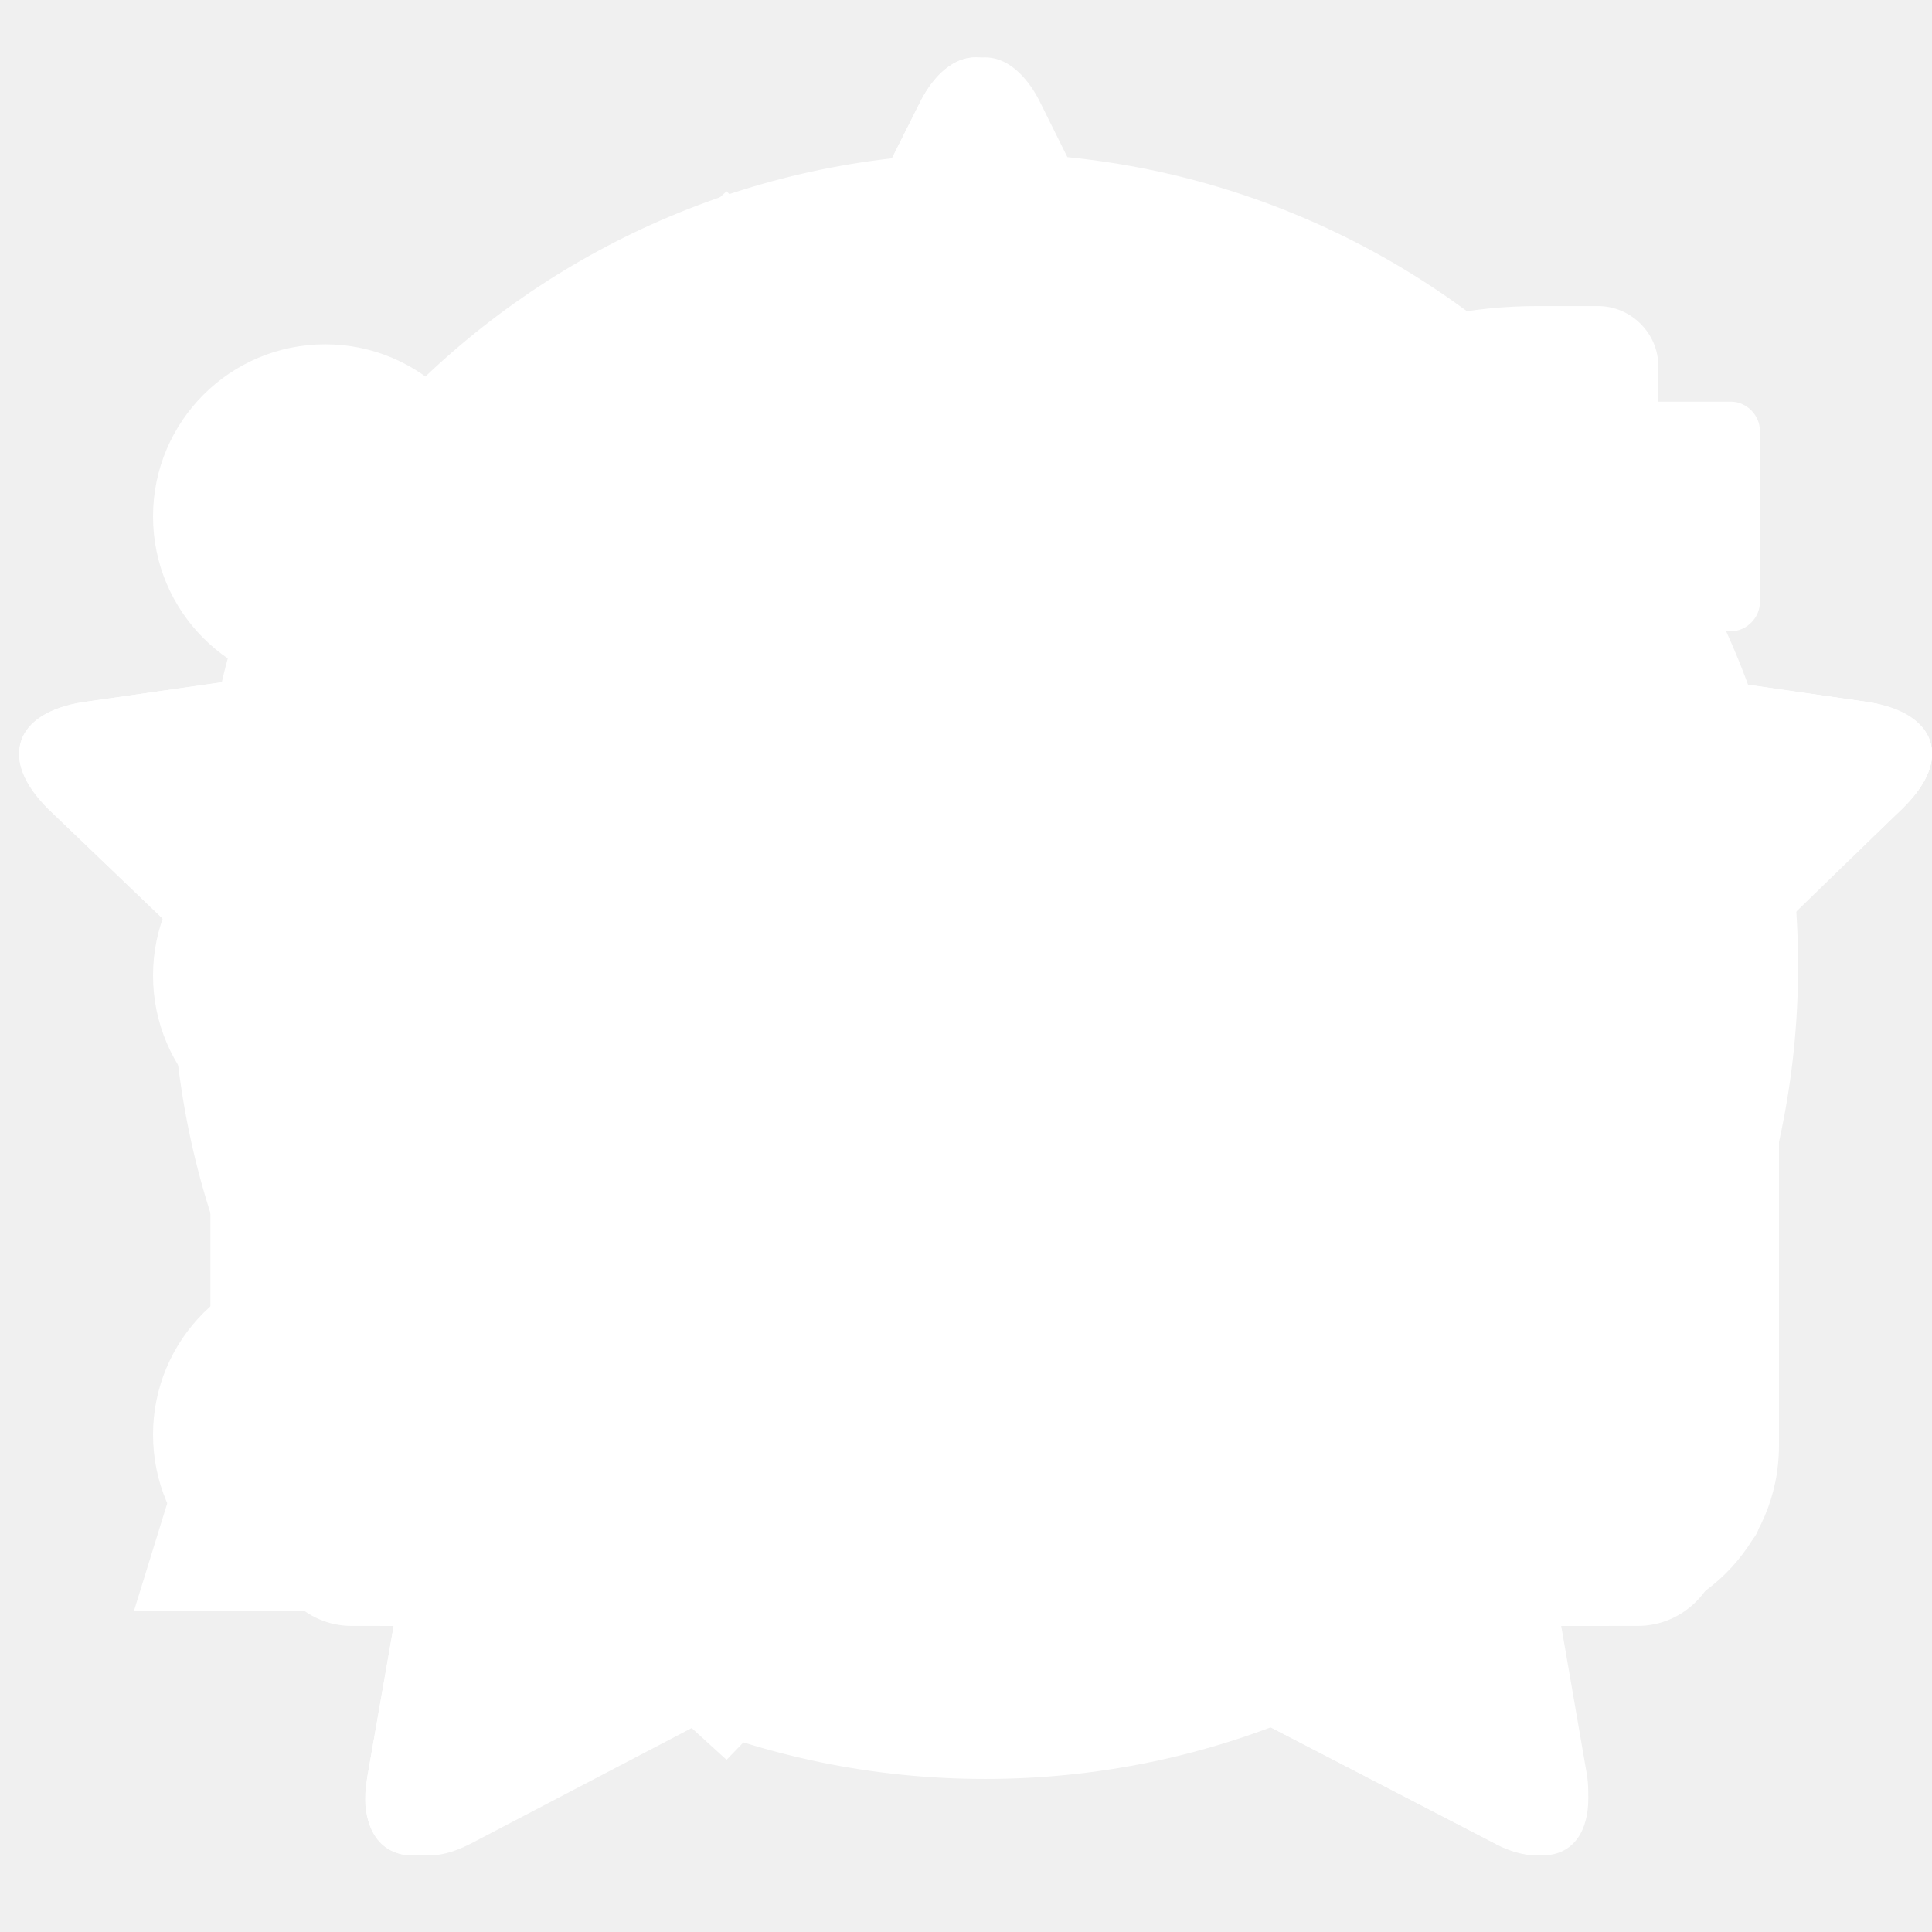
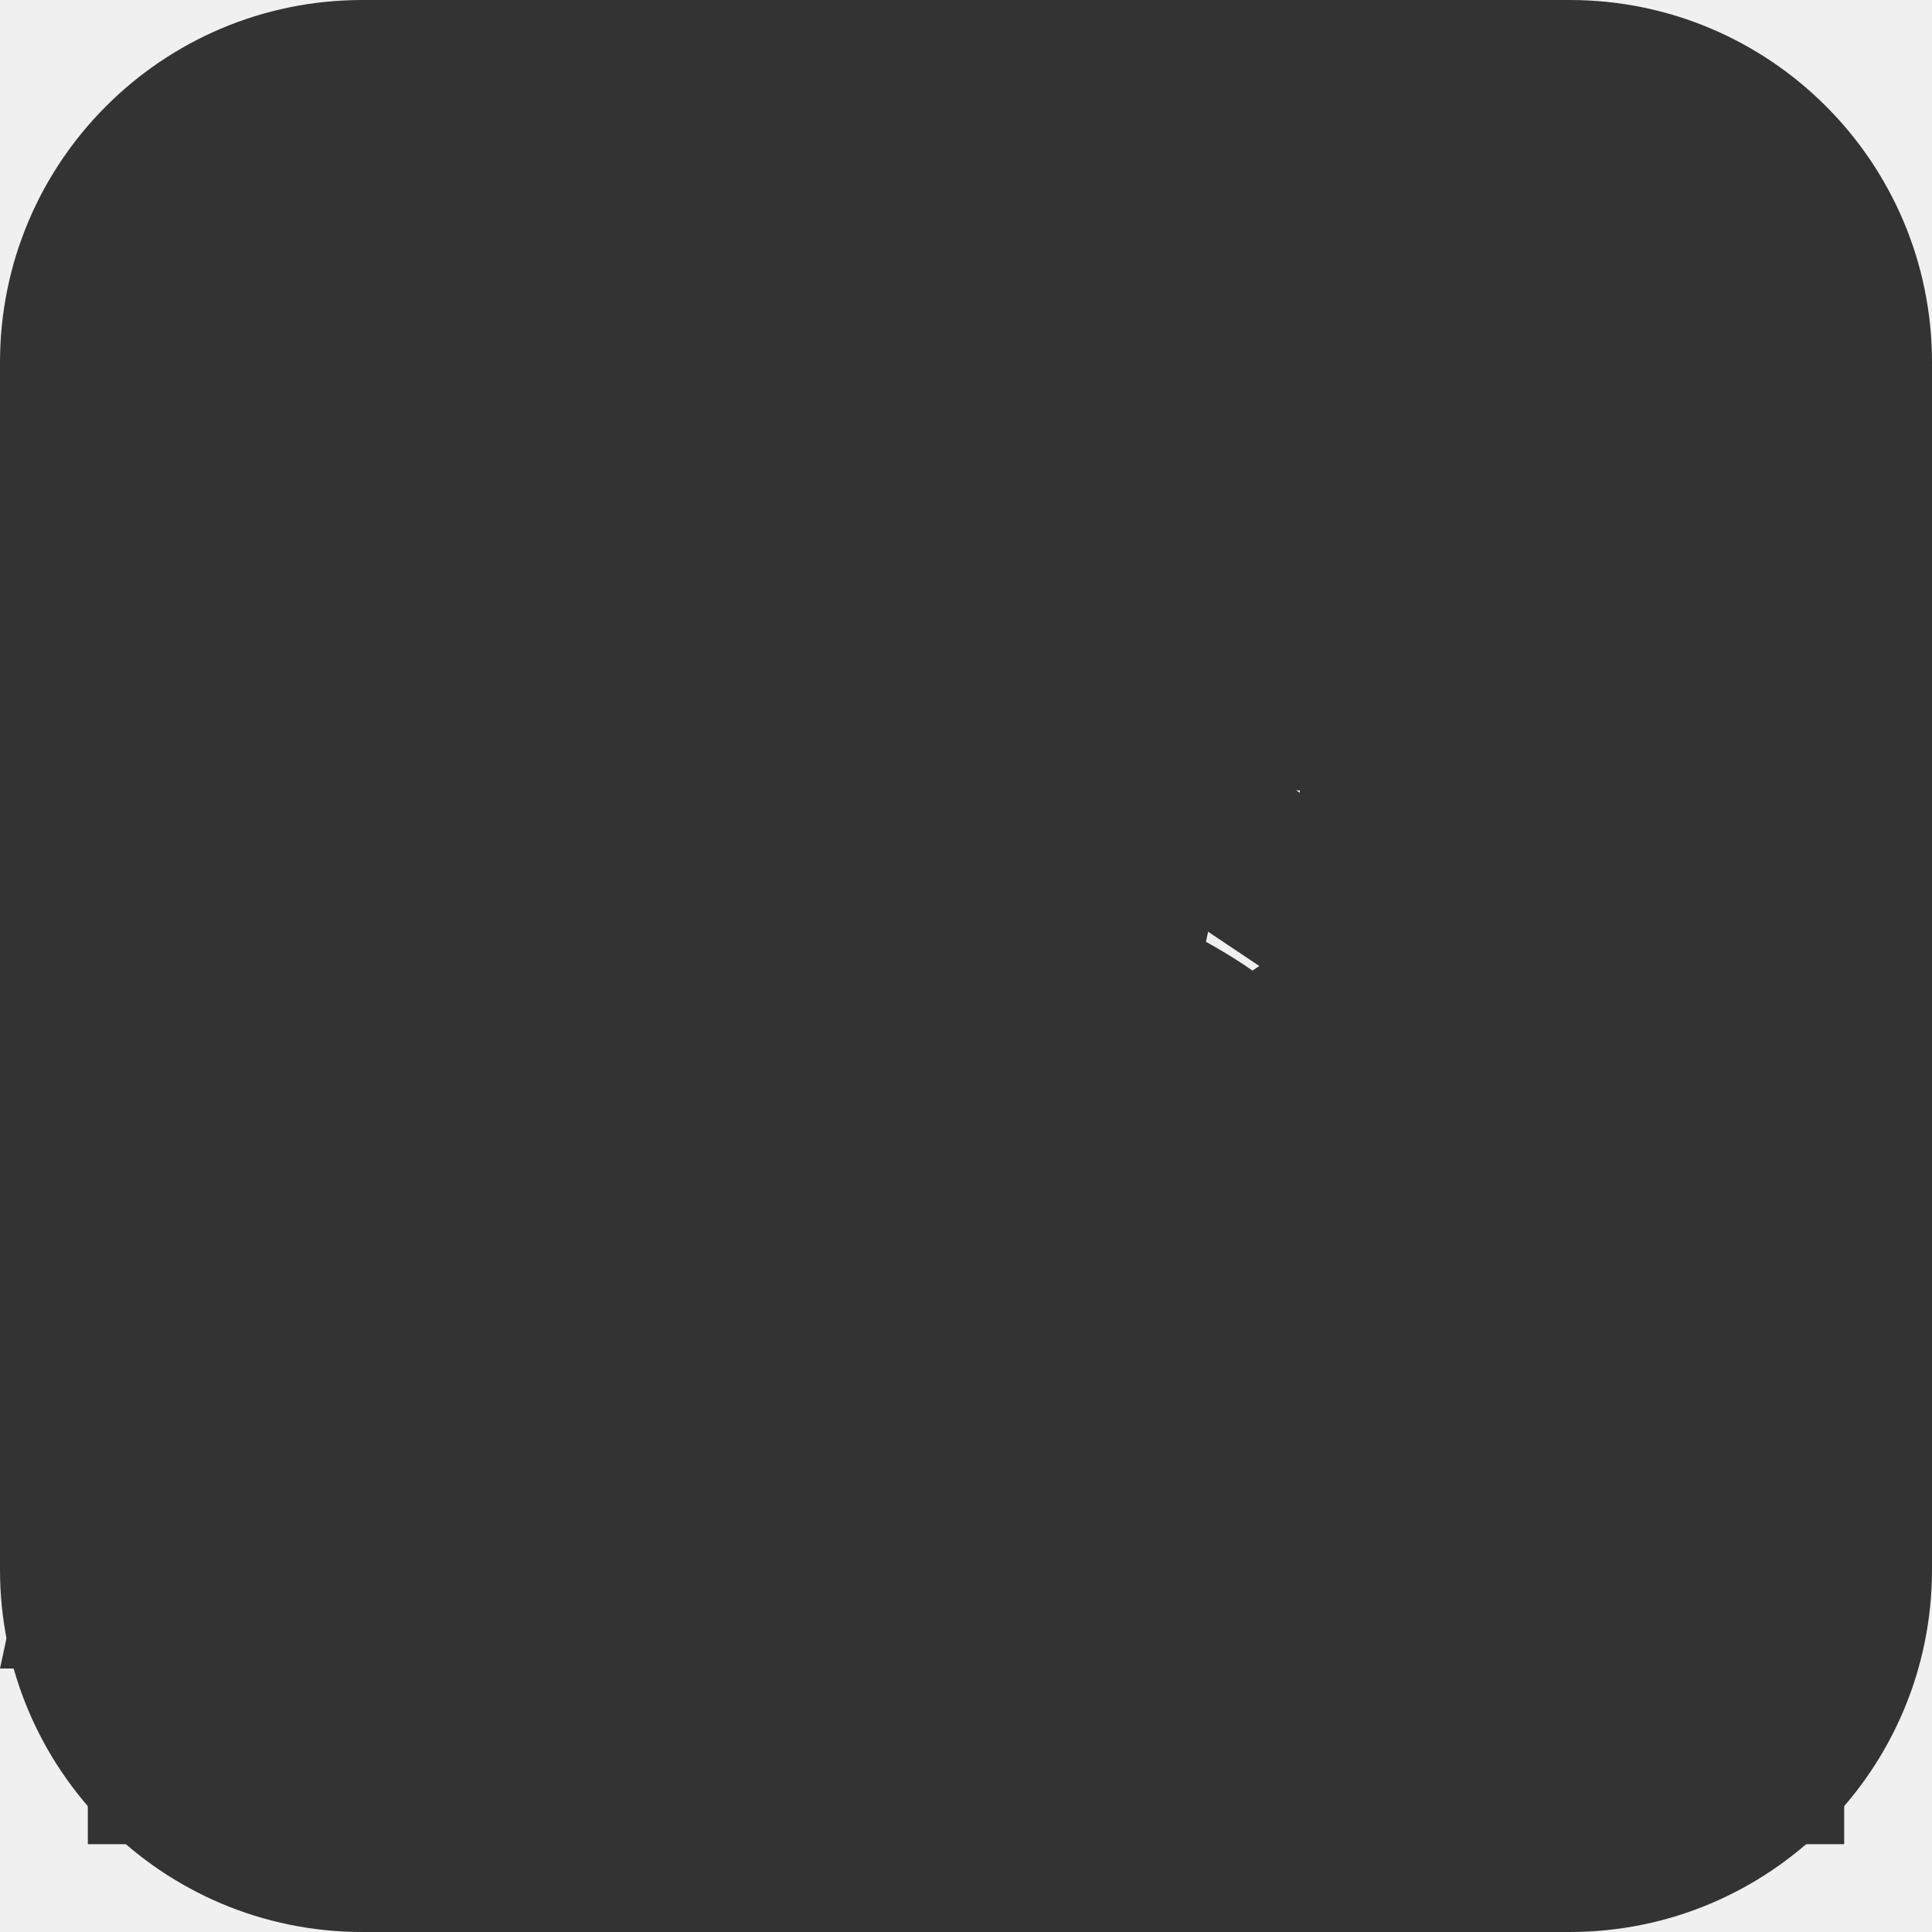
- <svg xmlns="http://www.w3.org/2000/svg" width="101" height="101" viewBox="0 0 101 101" fill="none">
-   <g id="icons">
-     <path id="quote" d="M48.846 56.773C48.846 51.578 44.608 47.364 39.385 47.364H28.346C25.734 47.364 23.615 45.256 23.615 42.659V41.091C23.615 34.181 29.282 28.546 36.231 28.546H39.385C41.109 28.546 42.538 27.124 42.538 25.409V19.136C42.538 17.421 41.109 16 39.385 16H36.231C22.334 16 11 27.271 11 41.091V75.591C11 80.785 15.238 85 20.462 85H39.385C44.608 85 48.846 80.785 48.846 75.591V56.773ZM93 56.773C93 51.578 88.762 47.364 83.538 47.364H72.5C69.888 47.364 67.769 45.256 67.769 42.659V41.091C67.769 34.181 73.436 28.546 80.385 28.546H83.538C85.263 28.546 86.692 27.124 86.692 25.409V19.136C86.692 17.421 85.263 16 83.538 16H80.385C66.488 16 55.154 27.271 55.154 41.091V75.591C55.154 80.785 59.392 85 64.615 85H83.538C88.762 85 93 80.785 93 75.591V56.773Z" fill="white" />
-     <path id="close" d="M72.584 63.007C72.584 63.947 72.197 64.888 71.533 65.552L66.552 70.533C65.888 71.197 64.947 71.584 64.007 71.584C63.066 71.584 62.18 71.197 61.516 70.533L51.5 60.516L41.484 70.533C40.82 71.197 39.934 71.584 38.993 71.584C38.053 71.584 37.112 71.197 36.448 70.533L31.467 65.552C30.803 64.888 30.416 63.947 30.416 63.007C30.416 62.066 30.803 61.18 31.467 60.516L41.484 50.5L31.467 40.484C30.803 39.82 30.416 38.934 30.416 37.993C30.416 37.053 30.803 36.112 31.467 35.448L36.448 30.467C37.112 29.803 38.053 29.416 38.993 29.416C39.934 29.416 40.82 29.803 41.484 30.467L51.5 40.484L61.516 30.467C62.18 29.803 63.066 29.416 64.007 29.416C64.947 29.416 65.888 29.803 66.552 30.467L71.533 35.448C72.197 36.112 72.584 37.053 72.584 37.993C72.584 38.934 72.197 39.82 71.533 40.484L61.516 50.5L71.533 60.516C72.197 61.18 72.584 62.066 72.584 63.007ZM94 50.5C94 27.037 74.963 8 51.5 8C28.037 8 9 27.037 9 50.5C9 73.963 28.037 93 51.5 93C74.963 93 94 73.963 94 50.5Z" fill="white" />
-     <g id="library">
-       <path d="M58.924 15H40.462V84.231H58.924V31.156L68.154 84.232L81.999 81.924L72.77 28.846L58.924 31.154V15Z" fill="white" />
-       <path d="M22 28.846H35.846V84.231H22V28.846Z" fill="white" />
-     </g>
-     <path id="download" d="M72.462 76C72.462 77.641 71.137 79 69.538 79C67.94 79 66.615 77.641 66.615 76C66.615 74.359 67.94 73 69.538 73C71.137 73 72.462 74.359 72.462 76ZM84.154 76C84.154 77.641 82.829 79 81.231 79C79.632 79 78.308 77.641 78.308 76C78.308 74.359 79.632 73 81.231 73C82.829 73 84.154 74.359 84.154 76ZM90 65.5C90 63.016 88.036 61 85.615 61H64.423L58.212 67.375C56.522 69.062 54.329 70 52 70C49.671 70 47.478 69.062 45.788 67.375L39.623 61H18.385C15.964 61 14 63.016 14 65.5V80.5C14 82.984 15.964 85 18.385 85H85.615C88.036 85 90 82.984 90 80.5V65.5ZM75.156 38.828C74.7 37.75 73.649 37 72.462 37H60.769V16C60.769 14.359 59.445 13 57.846 13H46.154C44.555 13 43.231 14.359 43.231 16V37H31.538C30.351 37 29.3 37.75 28.844 38.828C28.387 39.953 28.615 41.266 29.483 42.109L49.945 63.109C50.493 63.719 51.269 64 52 64C52.731 64 53.507 63.719 54.055 63.109L74.517 42.109C75.385 41.266 75.613 39.953 75.156 38.828Z" fill="white" />
-     <path id="chevron-down" d="M51.405 61.105L81.084 31L92 42.983L51.381 83L10 42.983L20.916 31L51.405 61.105Z" fill="white" />
-     <path id="chevron-right" d="M56.105 50.595L26 20.916L37.983 10L78 50.619L37.983 92L26 81.084L56.105 50.595Z" fill="white" />
-     <g id="text-size">
-       <path fill-rule="evenodd" clip-rule="evenodd" d="M24.387 69.091H40.757L45.167 84.224L58.257 84.238L41.349 28H24.387L7 84.224H20.316L24.387 69.091ZM38.891 59.947H26.253L30.992 42.618L32.275 37.14H32.444L33.823 42.569L38.891 59.947Z" fill="white" />
-       <path d="M83.162 32.017H76.092V40.804H67.255V47.834H76.092V56.621H83.162V47.834H91.999V40.804H83.162V32.017Z" fill="white" />
-       <path d="M92 68.17V75.2H67.255V68.17H92Z" fill="white" />
-     </g>
-     <path id="star-hollow" d="M69.646 60.573L73.93 85.509L51.5 73.722L29.011 85.509L33.354 60.573L15.148 42.981L40.255 39.309L51.5 16.682L62.745 39.309L87.852 42.981L69.646 60.573ZM101 39.427C101 37.65 99.096 36.94 97.668 36.703L67.802 32.379L54.415 5.428C53.88 4.303 52.868 3 51.5 3C50.132 3 49.12 4.303 48.585 5.428L35.198 32.379L5.332 36.703C3.844 36.94 2 37.65 2 39.427C2 40.493 2.773 41.5 3.487 42.27L25.144 63.238L20.027 92.854C19.968 93.268 19.908 93.624 19.908 94.038C19.908 95.579 20.681 97 22.407 97C23.24 97 24.013 96.704 24.787 96.289L51.5 82.311L78.213 96.289C78.927 96.704 79.76 97 80.593 97C82.319 97 83.032 95.638 83.032 94.038C83.032 93.624 83.032 93.268 82.973 92.854L77.856 63.238L99.453 42.27C100.227 41.5 101 40.493 101 39.427Z" fill="white" />
-     <path id="star-half" d="M72.285 57.789L69.34 60.573L70.061 64.482L73.667 85.509L54.553 75.558L51.007 73.722V16.682L60.564 35.755L62.367 39.309L66.334 39.901L87.732 42.981L72.285 57.789ZM99.453 42.27C102.098 39.723 101.257 37.236 97.65 36.703L67.476 32.379L53.952 5.428C53.111 3.829 52.089 3 51.007 3C49.925 3 48.843 3.829 48.061 5.428L34.537 32.379L4.363 36.703C0.757 37.236 -0.085 39.723 2.5 42.27L24.379 63.238L19.21 92.854C18.789 95.46 19.751 97 21.614 97C22.275 97 23.117 96.763 24.018 96.289L51.007 82.311L77.995 96.289C78.897 96.763 79.738 97 80.399 97C82.263 97 83.224 95.46 82.804 92.854L77.634 63.238L99.453 42.27Z" fill="white" />
-     <path id="star-full" d="M101 39.427C101 37.65 99.077 36.94 97.635 36.703L67.466 32.379L53.945 5.428C53.404 4.303 52.382 3 51 3C49.618 3 48.596 4.303 48.055 5.428L34.534 32.379L4.365 36.703C2.863 36.94 1 37.65 1 39.427C1 40.493 1.781 41.5 2.502 42.27L24.377 63.238L19.209 92.854C19.149 93.268 19.089 93.624 19.089 94.038C19.089 95.579 19.87 97 21.613 97C22.454 97 23.236 96.704 24.017 96.289L51 82.311L77.983 96.289C78.704 96.704 79.546 97 80.387 97C82.13 97 82.851 95.579 82.851 94.038C82.851 93.624 82.851 93.268 82.791 92.854L77.623 63.238L99.438 42.27C100.219 41.5 101 40.493 101 39.427Z" fill="white" />
-     <path id="activity" d="M31 64.25C31 63.586 30.414 63 29.75 63H27.25C26.586 63 26 63.586 26 64.25V66.75C26 67.414 26.586 68 27.25 68H29.75C30.414 68 31 67.414 31 66.75V64.25ZM31 54.25C31 53.586 30.414 53 29.75 53H27.25C26.586 53 26 53.586 26 54.25V56.75C26 57.414 26.586 58 27.25 58H29.75C30.414 58 31 57.414 31 56.75V54.25ZM31 44.25C31 43.586 30.414 43 29.75 43H27.25C26.586 43 26 43.586 26 44.25V46.75C26 47.414 26.586 48 27.25 48H29.75C30.414 48 31 47.414 31 46.75V44.25ZM76 64.25C76 63.586 75.414 63 74.75 63H37.25C36.586 63 36 63.586 36 64.25V66.75C36 67.414 36.586 68 37.25 68H74.75C75.414 68 76 67.414 76 66.75V64.25ZM76 54.25C76 53.586 75.414 53 74.75 53H37.25C36.586 53 36 53.586 36 54.25V56.75C36 57.414 36.586 58 37.25 58H74.75C75.414 58 76 57.414 76 56.75V54.25ZM76 44.25C76 43.586 75.414 43 74.75 43H37.25C36.586 43 36 43.586 36 44.25V46.75C36 47.414 36.586 48 37.25 48H74.75C75.414 48 76 47.414 76 46.75V44.25ZM81 71.75C81 72.414 80.414 73 79.75 73H22.25C21.586 73 21 72.414 21 71.75V39.25C21 38.586 21.586 38 22.25 38H79.75C80.414 38 81 38.586 81 39.25V71.75ZM86 29.25C86 25.812 83.188 23 79.75 23H22.25C18.812 23 16 25.812 16 29.25V71.75C16 75.188 18.812 78 22.25 78H79.75C83.188 78 86 75.188 86 71.75V29.25Z" fill="white" />
-     <path id="darkmode" fill-rule="evenodd" clip-rule="evenodd" d="M52 92C74.644 92 93 73.644 93 51C93 28.356 74.644 10 52 10C29.356 10 11 28.356 11 51C11 73.644 29.356 92 52 92ZM51.752 84.064C51.392 84.064 51.034 84.059 50.677 84.048V17.952C51.034 17.941 51.392 17.936 51.752 17.936C70.151 17.936 85.064 32.739 85.064 51C85.064 69.261 70.151 84.064 51.752 84.064Z" fill="white" />
-     <path id="moon" d="M83 76.248C79.054 77.713 74.792 78.513 70.346 78.513C50.01 78.513 33.525 61.79 33.525 41.163C33.525 27.477 40.781 15.51 51.604 9.006C51.374 9.002 51.144 9 50.912 9C28.317 9 10 27.58 10 50.5C10 73.42 28.317 92 50.912 92C63.918 92 75.506 85.844 83 76.248Z" fill="white" />
-     <g id="add">
-       <path d="M26.077 20H76V84L51.5 67.651L26.077 83.9V63.9C26.709 63.959 27.348 63.99 27.997 63.99C38.601 63.99 47.198 55.784 47.198 45.661C47.198 35.538 38.601 27.332 27.997 27.332C27.348 27.332 26.709 27.362 26.077 27.422V20Z" fill="white" />
-       <path fill-rule="evenodd" clip-rule="evenodd" d="M39.692 45.143C39.692 51.455 34.612 56.571 28.346 56.571C22.08 56.571 17 51.455 17 45.143C17 38.831 22.08 33.714 28.346 33.714C34.612 33.714 39.692 38.831 39.692 45.143ZM26.077 38.286V42.857H21.538V47.429H26.077V52H30.615V47.429H35.154V42.857H30.615V38.286H26.077Z" fill="white" />
-     </g>
-     <path id="bookmark" d="M26 20H76V84L51 67.2L26 84V20Z" fill="white" />
-     <path id="toc" d="M26 75C26 70.031 21.969 66 17 66C12.031 66 8 70.031 8 75C8 79.969 12.031 84 17 84C21.969 84 26 79.969 26 75ZM26 51C26 46.031 21.969 42 17 42C12.031 42 8 46.031 8 51C8 55.969 12.031 60 17 60C21.969 60 26 55.969 26 51ZM92 70.5C92 69.703 91.297 69 90.5 69H33.5C32.703 69 32 69.703 32 70.5V79.5C32 80.297 32.703 81 33.5 81H90.5C91.297 81 92 80.297 92 79.5V70.5ZM26 27C26 22.031 21.969 18 17 18C12.031 18 8 22.031 8 27C8 31.969 12.031 36 17 36C21.969 36 26 31.969 26 27ZM92 46.5C92 45.703 91.297 45 90.5 45H33.5C32.703 45 32 45.703 32 46.5V55.5C32 56.297 32.703 57 33.5 57H90.5C91.297 57 92 56.297 92 55.5V46.5ZM92 22.5C92 21.703 91.297 21 90.5 21H33.5C32.703 21 32 21.703 32 22.5V31.5C32 32.297 32.703 33 33.5 33H90.5C91.297 33 92 32.297 92 31.5V22.5Z" fill="white" />
+ <svg xmlns="http://www.w3.org/2000/svg" viewBox="0 0 22 22" fill="none">
+   <g id="icons" fill="#333">
+     <path id="bookmark" d="M18.2 2.692V19.11l-5.948-5.367L11 12.619l-1.252 1.124L3.8 19.11V2.692h14.4zM18.369 1H3.63c-.21 0-.422.04-.618.119C2.393 1.344 2 1.886 2 2.481V19.52c0 .594.394 1.136 1.013 1.361.196.08.407.119.618.119.436 0 .844-.159 1.167-.436L11 14.959l6.202 5.605c.323.277.73.423 1.167.423.21 0 .422-.027.619-.106.618-.225 1.012-.767 1.012-1.361V2.48c0-.594-.394-1.136-1.012-1.361a1.658 1.658 0 00-.62-.119z" />
+     <path id="twitter" d="M18.333 6.904a5.783 5.783 0 01-1.504 1.56c.015.13.015.259.015.388 0 3.981-3.037 8.565-8.565 8.565a8.572 8.572 0 01-4.612-1.347 6.057 6.057 0 004.454-1.246 3.026 3.026 0 01-2.807-2.09c.186.028.372.056.558.056.273 0 .473-.043.73-.114-1.374-.272-2.477-1.49-2.477-2.95v-.03c.458.215.931.359 1.432.373-.816-.544-1.303-1.46-1.303-2.507 0-.544.157-1.074.415-1.518a8.546 8.546 0 006.216 3.151 2.734 2.734 0 01-.071-.687A3.007 3.007 0 0113.822 5.5c.859 0 1.647.358 2.191.945a5.989 5.989 0 001.92-.73A3.041 3.041 0 0116.6 7.39a6.347 6.347 0 001.733-.487zM22 4.125A4.126 4.126 0 0017.875 0H4.125A4.126 4.126 0 000 4.125v13.75A4.126 4.126 0 004.125 22h13.75A4.126 4.126 0 0022 17.875V4.125z" />
+     <path id="github" d="M11 1C5.48 1 1 5.592 1 11.252c0 4.525 2.865 8.37 6.836 9.731.508.094.69-.227.69-.494 0-.253-.013-1.054-.013-1.908 0 0-2.786.614-3.372-1.215 0 0-.456-1.188-1.107-1.495 0 0-.912-.641.065-.628 0 0 .99.08 1.536 1.055.873 1.575 2.331 1.121 2.904.854.091-.654.352-1.108.638-1.375-2.226-.253-4.557-1.134-4.557-5.059 0-1.121.39-2.029 1.028-2.75-.104-.267-.442-1.308.105-2.723C6.586 4.978 8.5 6.3 8.5 6.3a9.198 9.198 0 015 0s1.914-1.322 2.747-1.055c.547 1.415.209 2.456.105 2.723.638.721 1.028 1.629 1.028 2.75 0 3.938-2.343 4.806-4.57 5.06.364.32.677.934.677 1.895 0 1.375-.013 2.483-.013 2.817 0 .267.182.587.69.493C18.135 19.622 21 15.777 21 11.252 21 5.592 16.52 1 11 1zM4.79 15.724c-.027.053-.105.067-.17.027-.078-.04-.117-.107-.091-.16.026-.04.09-.054.169-.027.078.04.117.107.091.16zm.403.454c-.052.053-.144.026-.209-.04-.065-.08-.078-.174-.026-.214.052-.053.144-.026.209.04.065.08.078.174.026.214zm.39.6c-.052.04-.156 0-.221-.093s-.065-.2 0-.24c.065-.054.17-.014.221.08.065.093.065.2 0 .254zm.547.561c-.052.067-.17.054-.26-.04-.091-.08-.117-.2-.052-.253.052-.067.169-.054.26.04.078.08.104.2.052.253zm.742.334c-.026.08-.143.12-.247.08-.117-.027-.195-.12-.17-.2.027-.08.144-.12.248-.094.117.04.195.134.17.214zm.82.067c0 .08-.09.147-.208.147-.13.013-.221-.054-.221-.147 0-.08.091-.147.208-.147.118-.014.222.053.222.147zm.756-.134c.013.08-.065.16-.182.187-.118.027-.222-.027-.235-.107-.013-.093.065-.173.183-.2.117-.013.22.04.234.12z" />
+     <path id="facebook" d="M19.893 1H2.107C1.495 1 1 1.495 1 2.107v17.786C1 20.505 1.495 21 2.107 21h9.57v-7.747H9.073v-3.021h2.604V8.005c0-2.578 1.589-3.984 3.893-3.984 1.094 0 2.045.078 2.318.117v2.695l-1.589.013c-1.262 0-1.497.586-1.497 1.459v1.927h2.982l-.39 3.02h-2.592V21h5.091c.612 0 1.107-.495 1.107-1.107V2.107C21 1.495 20.505 1 19.893 1z" />
+     <path id="medium" d="M21.87 9.463c.35-1.65-.013-3.313-1.016-4.538C19.864 3.7 18.323 3 16.631 3H.639l1.918 4.088L0 19h4.186L6.743 7.088h3.584L7.77 19h4.186l2.557-11.912h2.118c.451 0 .827.15 1.04.412.226.263.288.662.188 1.1L15.63 19h4.185l2.056-9.537z" />
+     <path id="codepen" d="M2.652 14.352l3.302-2.21 4.1 2.738v4.407l-7.402-4.935zm-.761-1.768V9.416L4.26 11l-2.37 1.584zm10.054 6.703V14.88l4.1-2.738 3.303 2.21-7.403 4.935zM11 13.234L7.66 11 11 8.766 14.34 11 11 13.234zM5.954 9.858l-3.302-2.21 7.403-4.935v4.408l-4.1 2.737zM17.74 11l2.37-1.584v3.168L17.74 11zm-1.694-1.142l-4.1-2.737V2.713l7.402 4.935-3.302 2.21zM22 7.648a.961.961 0 00-.417-.785L11.528.16A1.021 1.021 0 0011 0c-.184 0-.368.061-.528.16L.417 6.863A.961.961 0 000 7.648v6.704c0 .306.16.613.417.785l10.055 6.703c.16.099.344.16.528.16.184 0 .368-.061.528-.16l10.055-6.703a.961.961 0 00.417-.785V7.648z" />
+     <path id="company" d="M11 7V3H1v18h20V7H11zM5 19H3v-2h2v2zm0-4H3v-2h2v2zm0-4H3V9h2v2zm0-4H3V5h2v2zm4 12H7v-2h2v2zm0-4H7v-2h2v2zm0-4H7V9h2v2zm0-4H7V5h2v2zm10 12h-8v-2h2v-2h-2v-2h2v-2h-2V9h8v10zm-2-8h-2v2h2v-2zm0 4h-2v2h2v-2z" />
+     <path id="location" d="M11 1C7.134 1 4 4.358 4 8.5 4 12.642 9.833 21 11 21c1.167 0 7-8.358 7-12.5C18 4.358 14.866 1 11 1zm0 12.5c-2.574 0-4.667-2.244-4.667-5s2.093-5 4.667-5 4.667 2.244 4.667 5-2.093 5-4.667 5z" />
+     <path id="dollar" d="M10.578 16.39c1.17 0 1.99-.185 2.46-.554.471-.37.707-.84.707-1.413 0-.421-.103-.783-.308-1.084a2.929 2.929 0 00-.82-.791 6.655 6.655 0 00-1.184-.61c-.448-.18-.908-.354-1.378-.52-.456-.166-.908-.35-1.356-.553a5.157 5.157 0 01-1.196-.746 3.548 3.548 0 01-.854-1.062c-.22-.415-.33-.923-.33-1.526 0-1.07.323-1.947.968-2.633.645-.685 1.583-1.118 2.813-1.3V1h1.891v2.531c.668.03 1.29.113 1.868.249a12.78 12.78 0 011.367.384l-.434 1.762c-.364-.135-.82-.274-1.366-.417-.546-.144-1.23-.215-2.05-.215-.911 0-1.614.173-2.107.52-.494.346-.74.836-.74 1.469 0 .346.072.64.216.88.144.242.353.457.626.645s.596.358.968.508c.372.15.786.31 1.242.475.592.226 1.154.46 1.686.7.531.242.998.532 1.4.87.403.34.725.742.968 1.21.243.466.365 1.031.365 1.694 0 1.07-.326 1.932-.98 2.588-.652.655-1.662 1.066-3.029 1.232V21h-1.89v-2.848c-1.064-.03-1.93-.147-2.598-.35-.668-.203-1.169-.395-1.503-.576l.57-1.695c.455.211 1.002.407 1.64.588.638.18 1.427.27 2.368.27z" />
  </g>
</svg>
